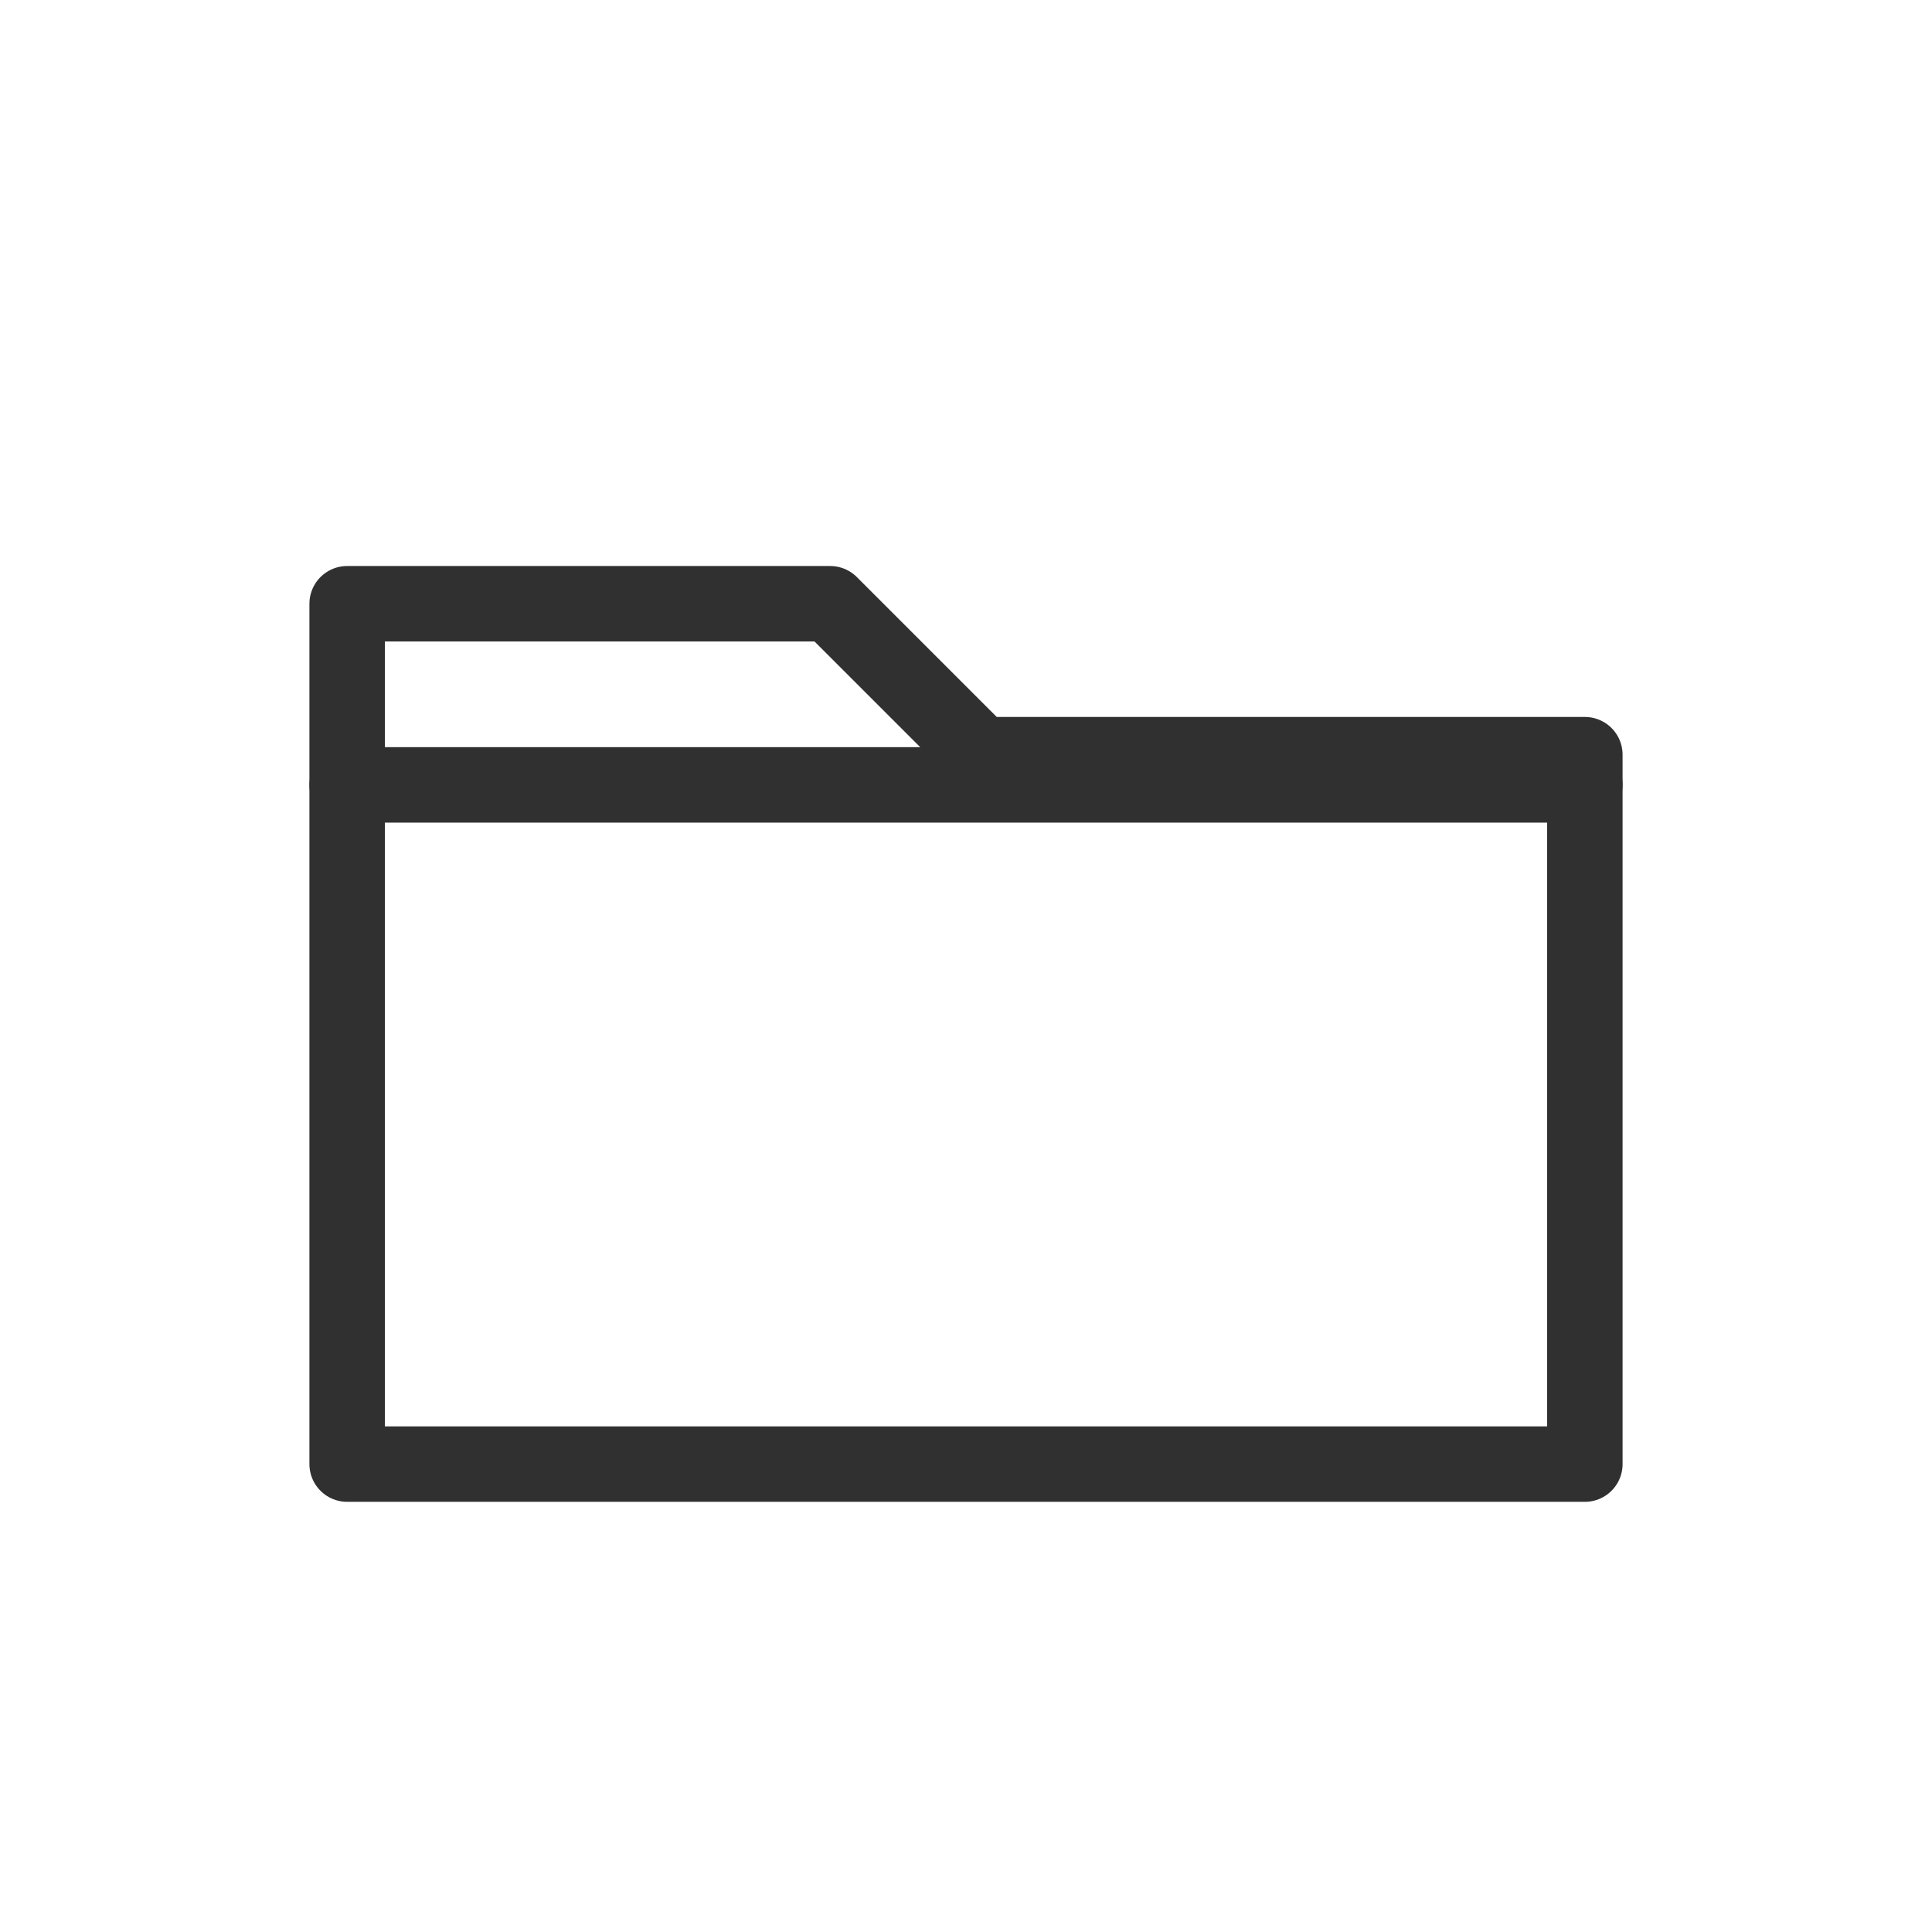
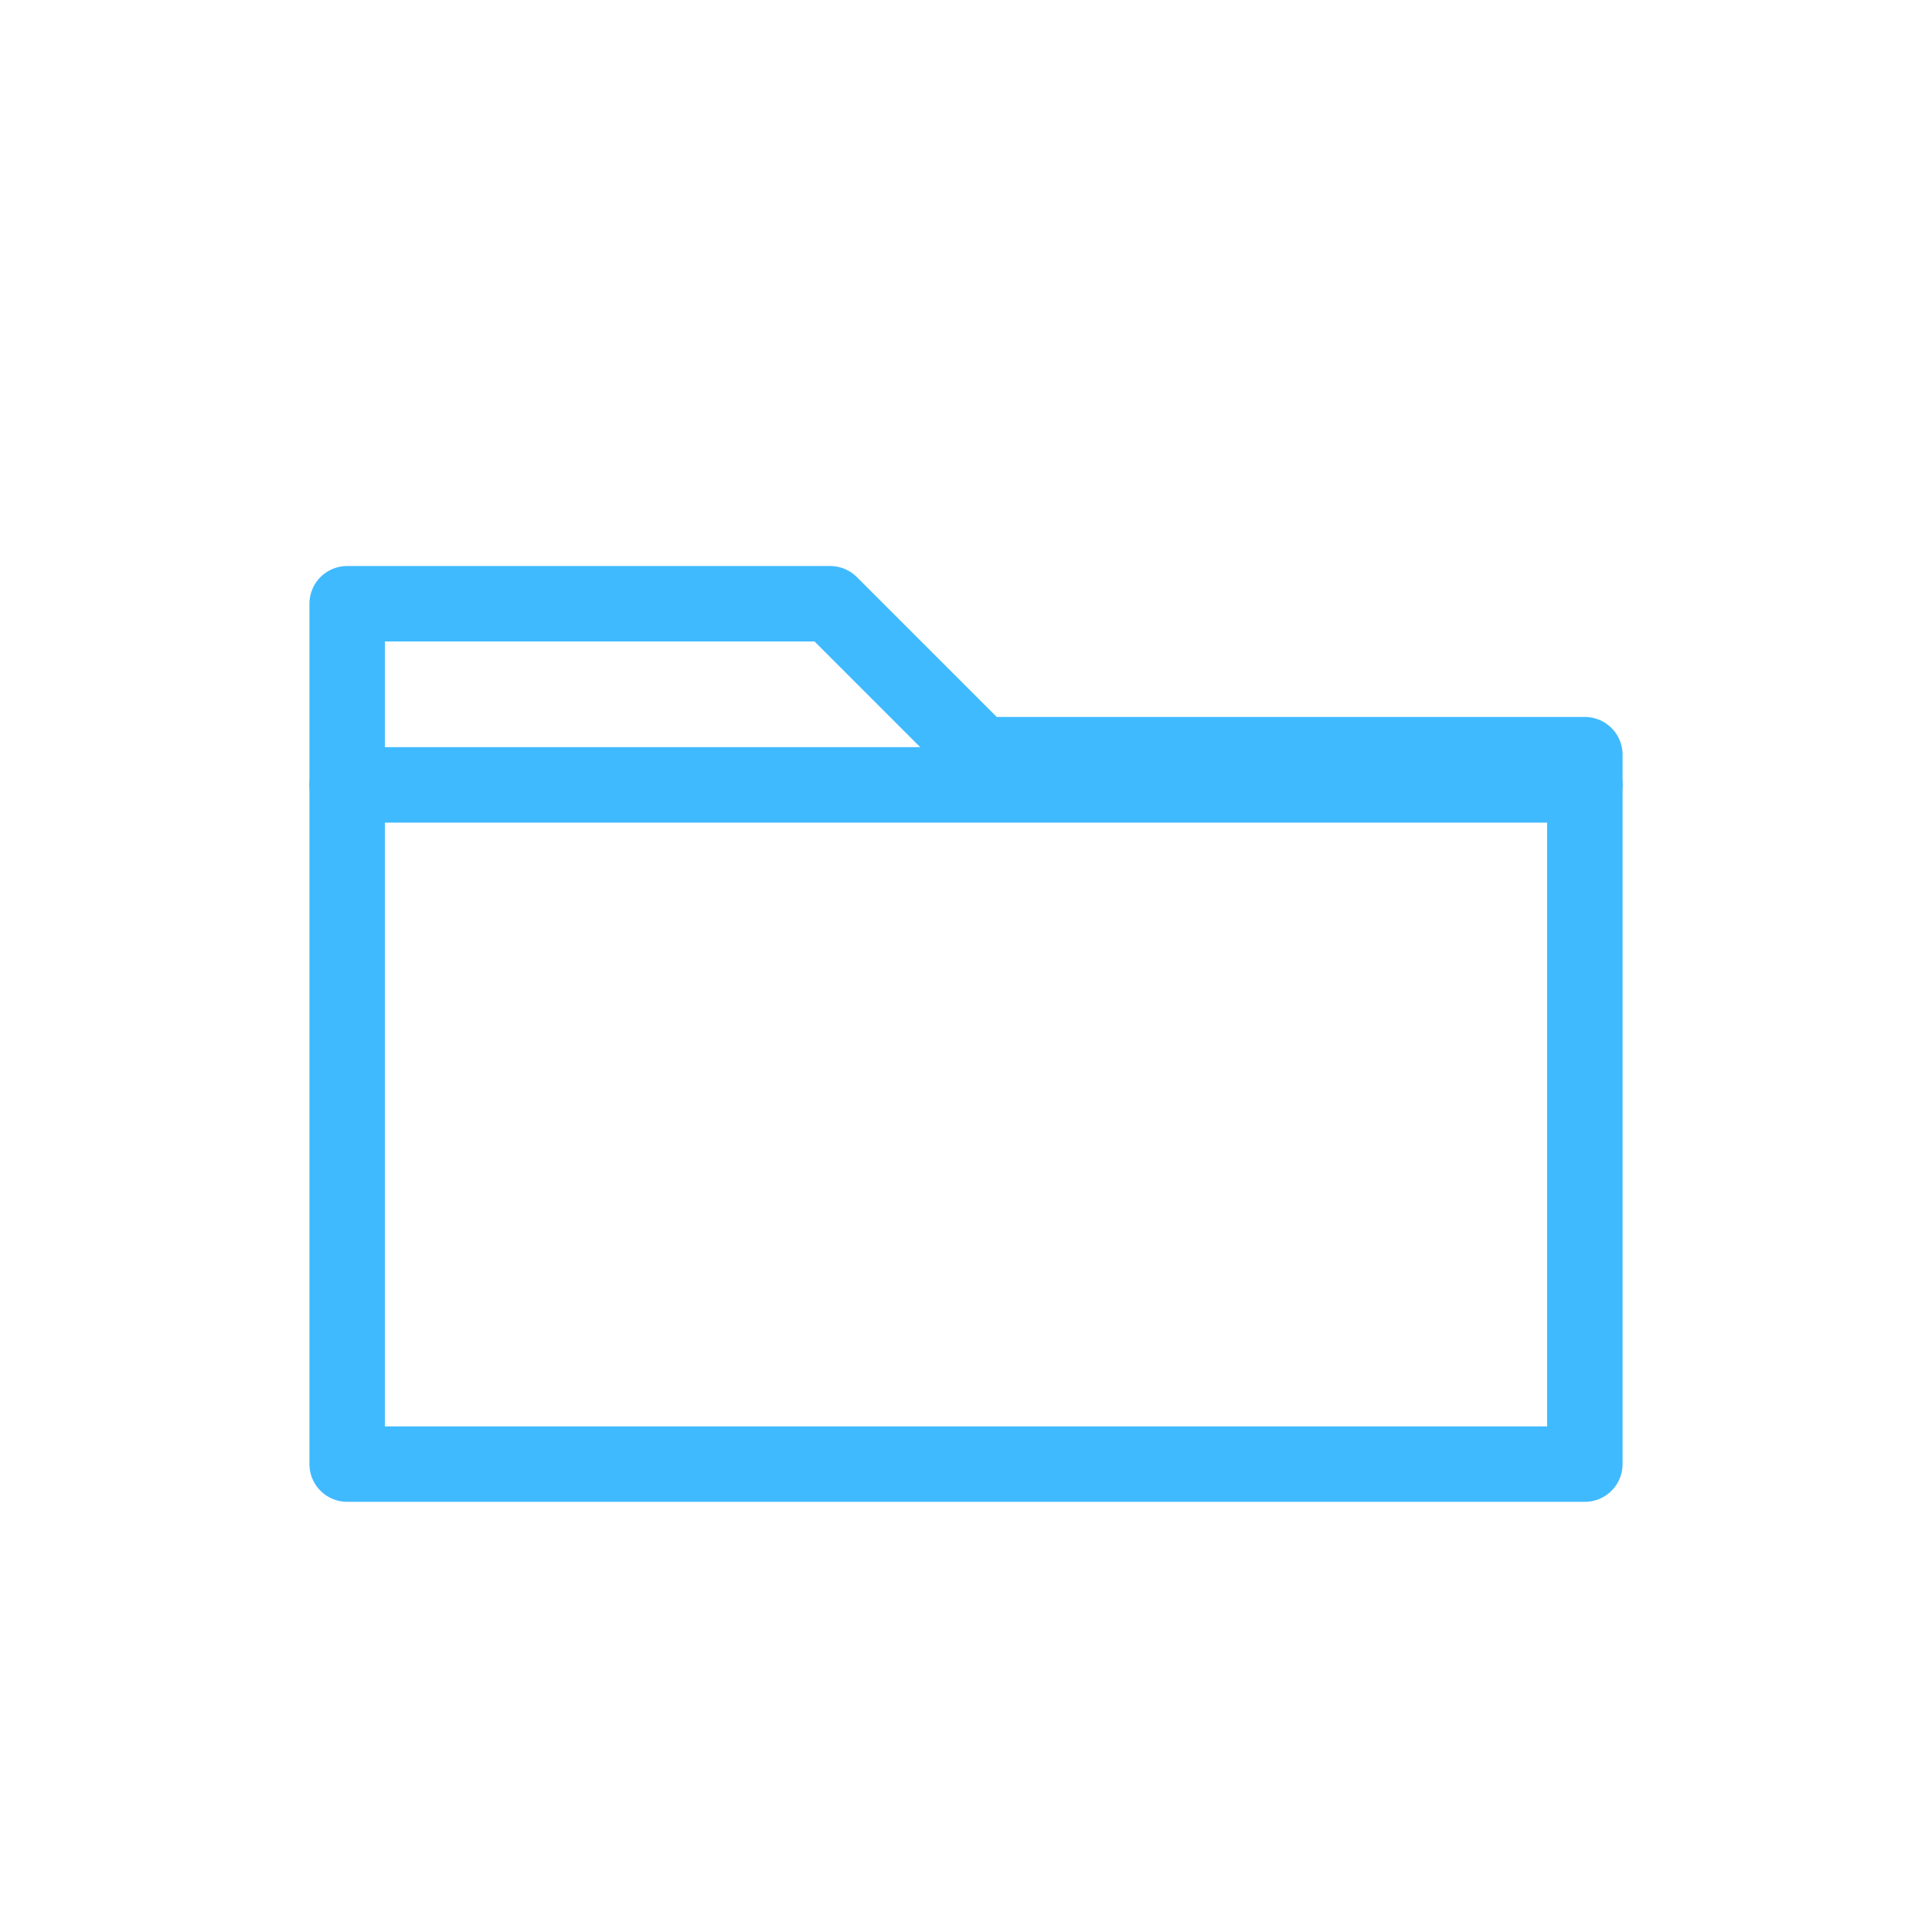
<svg xmlns="http://www.w3.org/2000/svg" width="128" height="128" viewBox="0 0 128 128">
-   <g fill="none" stroke="#303030" stroke-width="5" stroke-linejoin="round" stroke-linecap="round">
+   <g fill="none" stroke="#40baff" stroke-width="5" stroke-linejoin="round" stroke-linecap="round">
    <path d="M23 40h32l10 10h40v47H23Z" />
    <path d="M23 52h82" />
  </g>
</svg>
